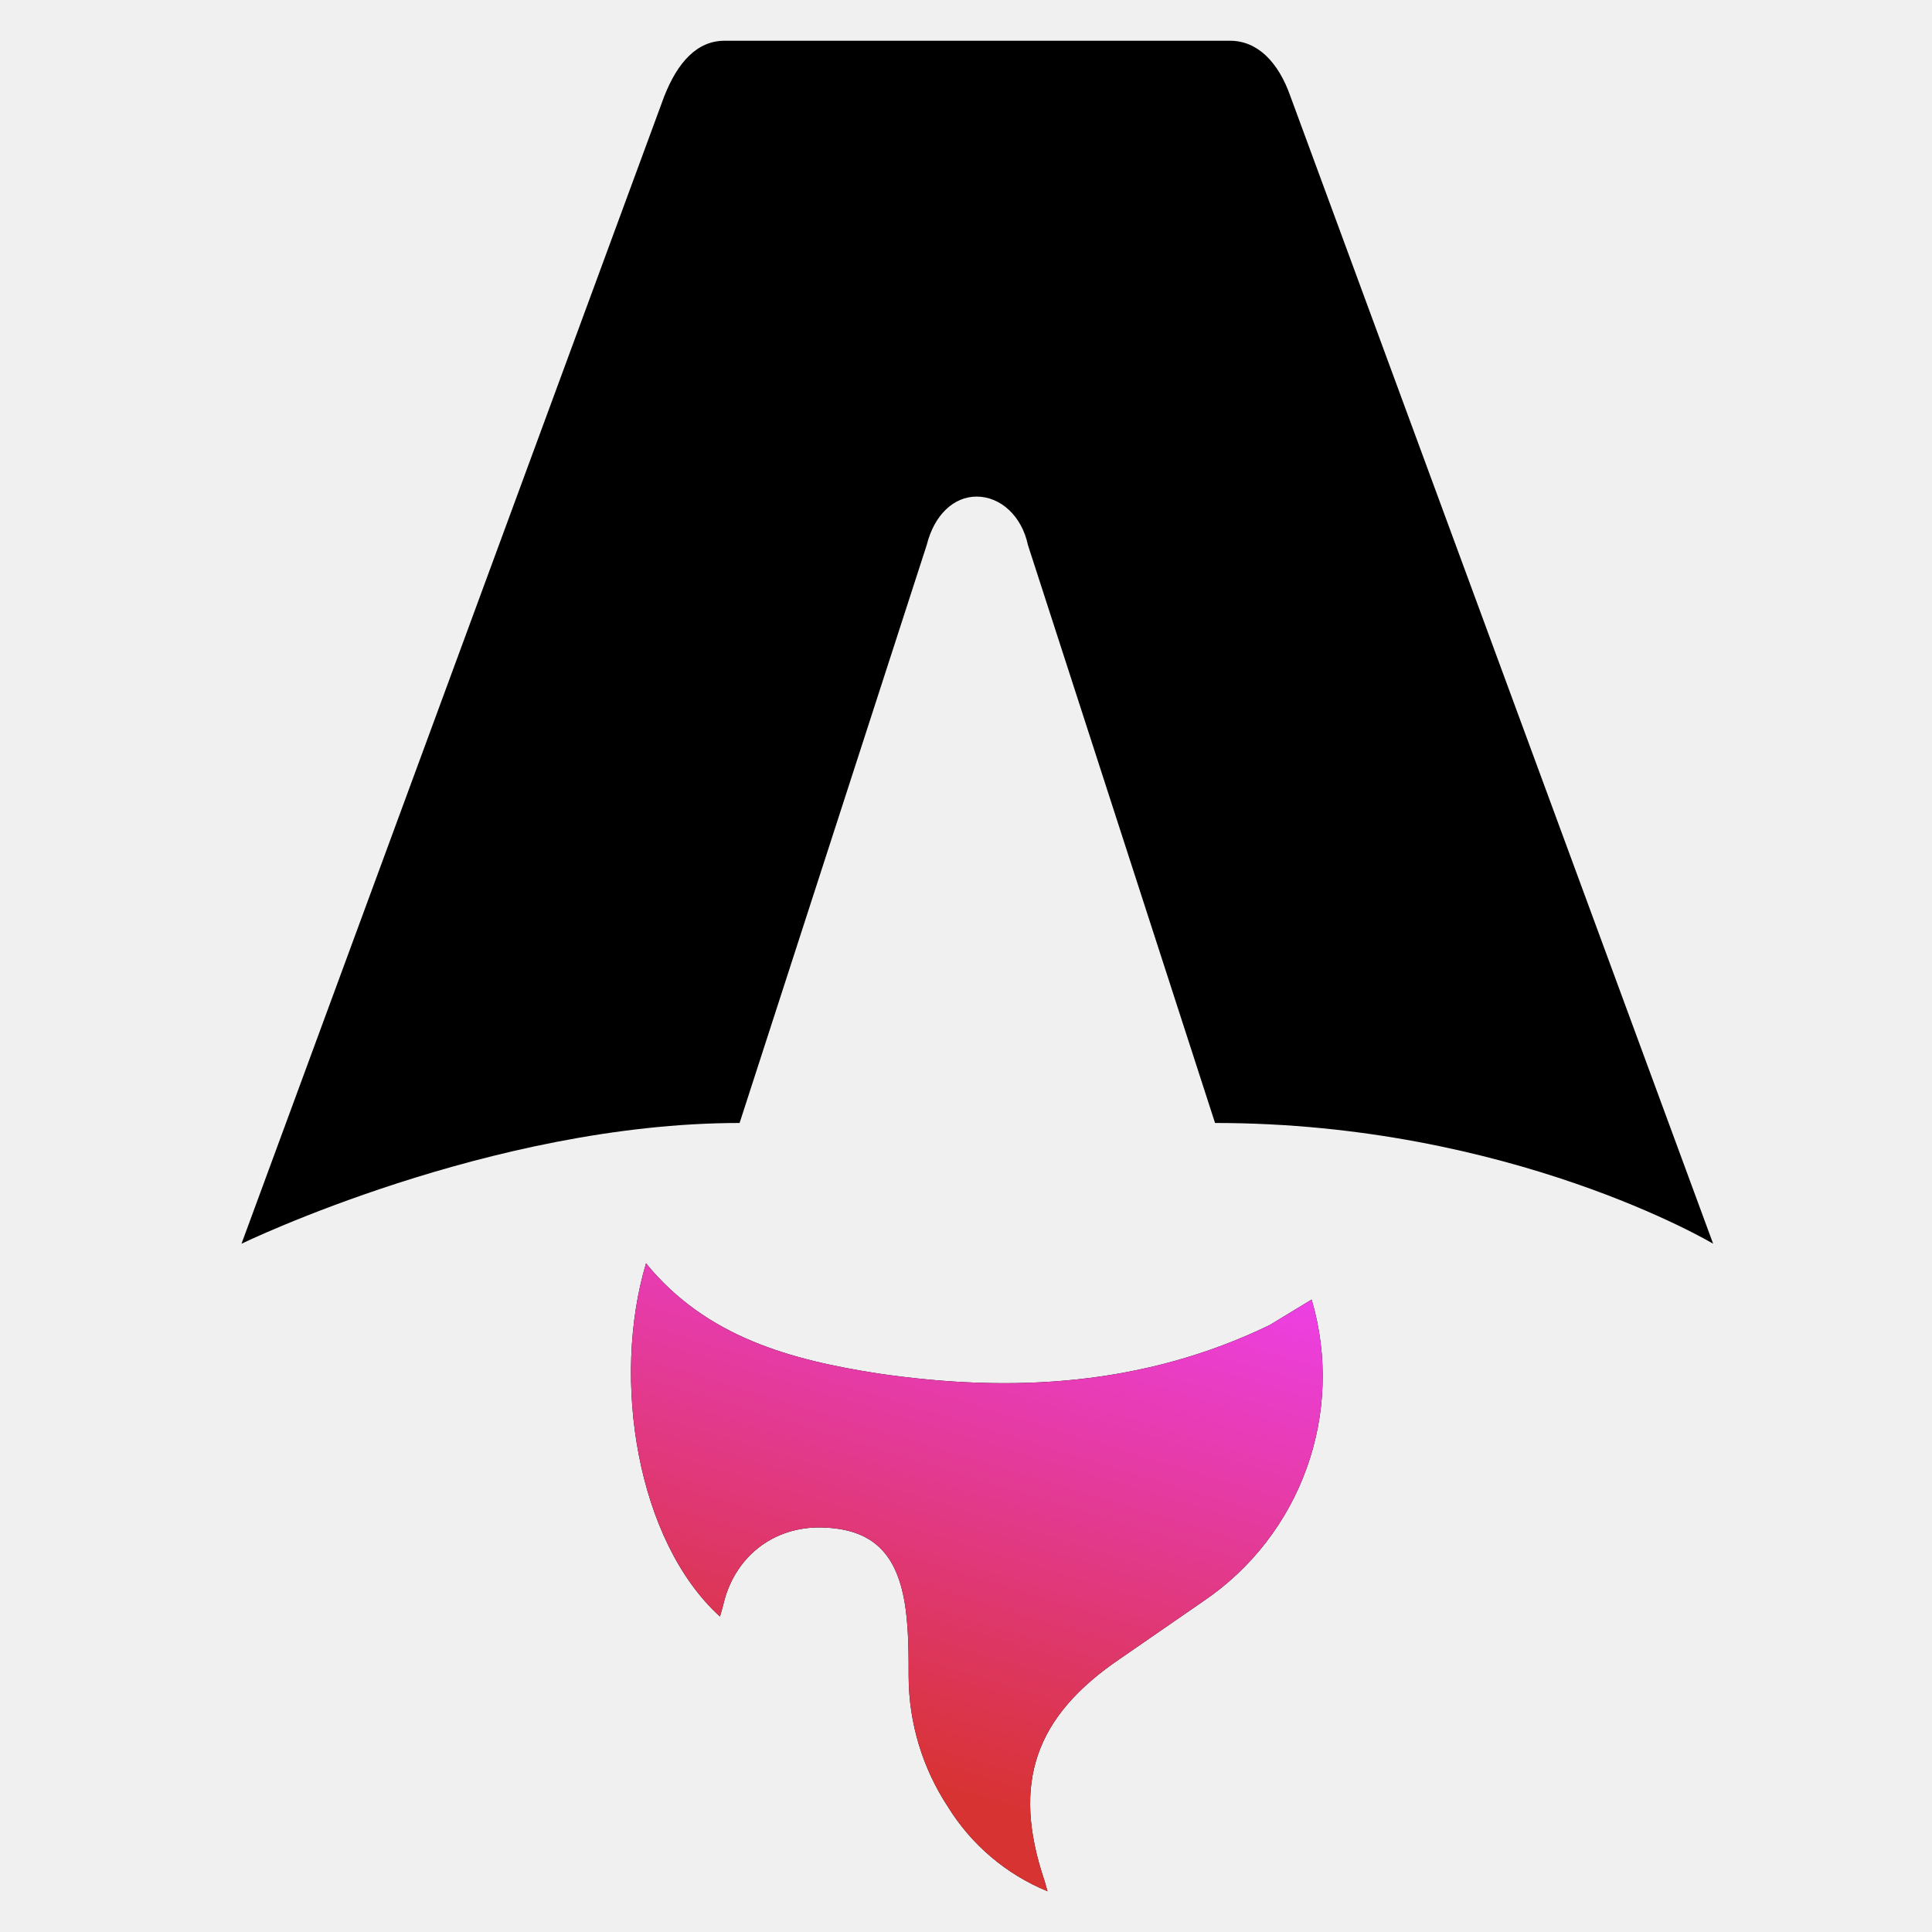
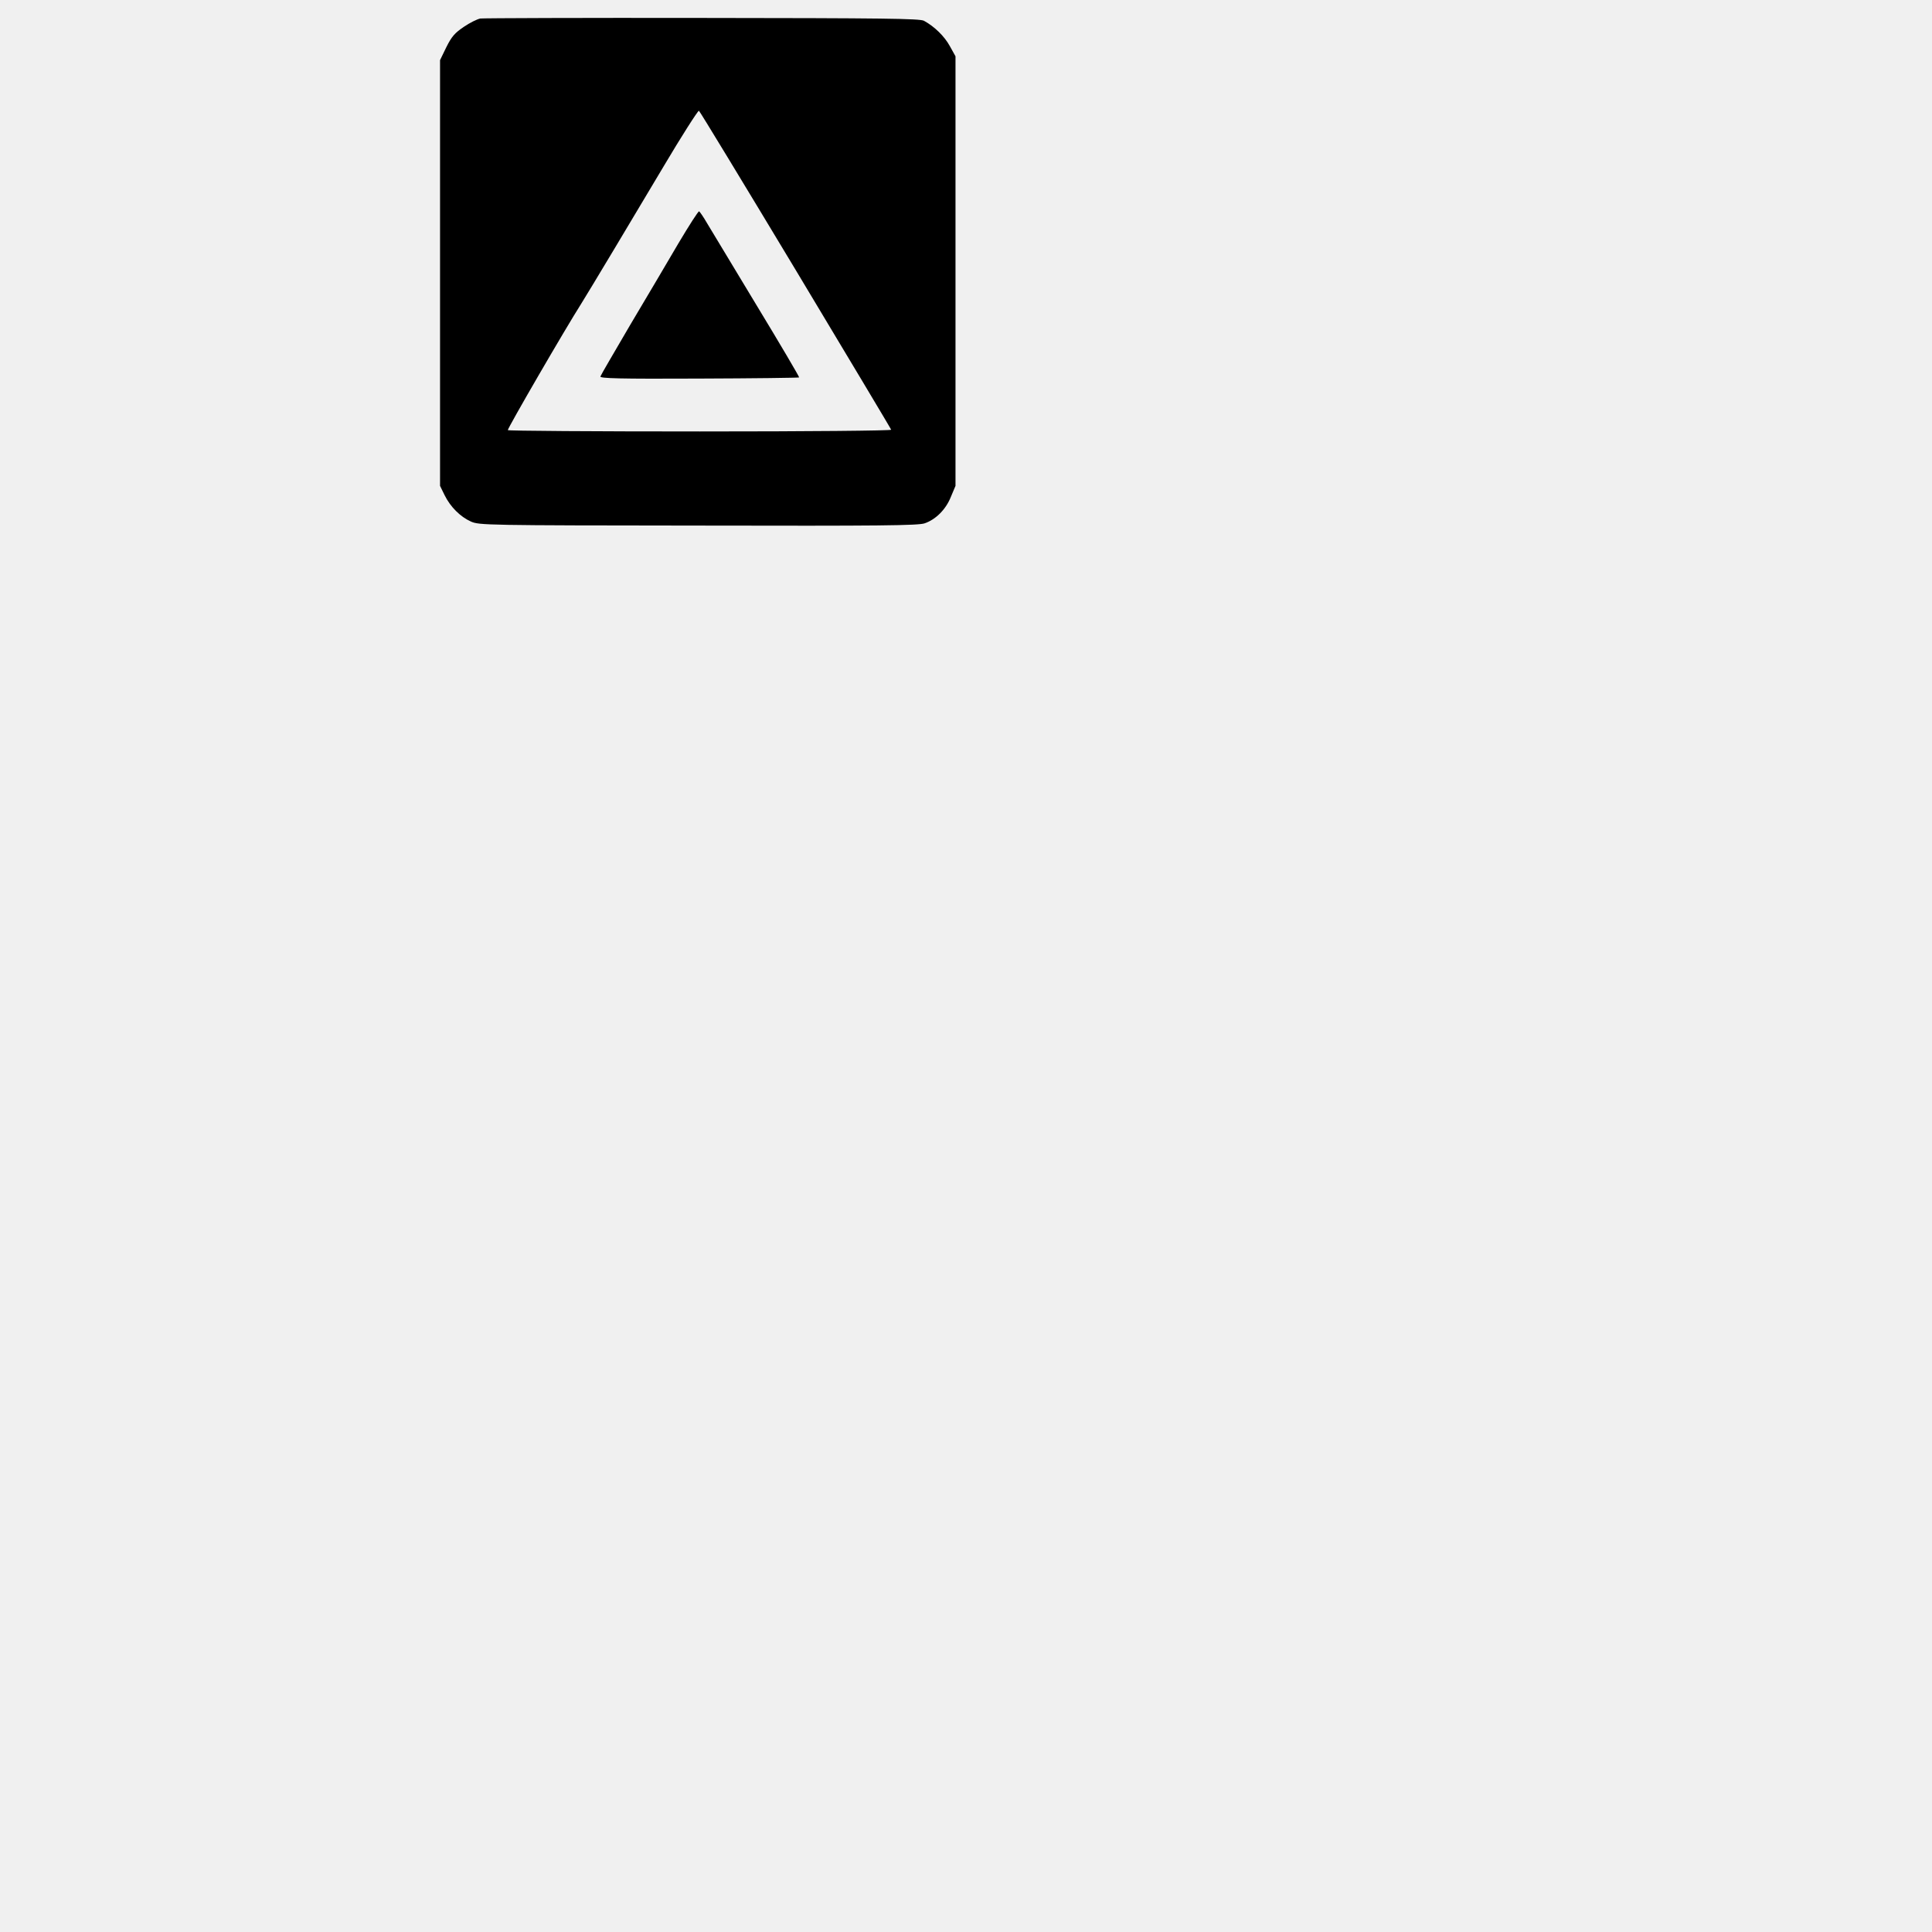
- <svg xmlns="http://www.w3.org/2000/svg" fill="none" viewBox="0 0 128 128">
-   <g>
-     <path d="M47.7 107.1c-5.5-5-7.2-15.7-4.9-23.4 4 4.9 9.6 6.4 15.4 7.3 8.9 1.3 17.6.8 25.9-3.2l2.8-1.7a18 18 0 0 1-7.2 20l-5.5 3.8c-5.6 3.8-7.2 8.2-5 14.7l.2.7a14 14 0 0 1-6.6-5.6 15.8 15.8 0 0 1-2.6-8.6c0-1.5 0-3-.2-4.5-.5-3.7-2.2-5.3-5.5-5.4-3.3-.1-5.9 2-6.6 5.2l-.2.7Z" />
-     <path d="M16 82.4s16.5-8 33-8l12.4-38.3c.5-2 1.8-3.2 3.3-3.2 1.6 0 3 1.3 3.4 3.2l12.4 38.3c19.6 0 33 8 33 8l-28-76c-.8-2.3-2.2-3.7-4-3.7H48c-1.8 0-3.1 1.4-4 3.7l-28 76Z" />
+ <svg xmlns="http://www.w3.org/2000/svg" version="1.0" width="1012pt" height="1012pt" viewBox="0 0 1012 1012" preserveAspectRatio="xMidYMid meet">
+   <g transform="translate(0,512) scale(0.1,-0.1)" fill="#000000" stroke="none">
+     <path d="M2516 5023 c-16 -3 -55 -22 -87 -44 -47 -32 -63 -50 -91 -106 l-33 -68 0 -1115 0 -1115 24 -49 c30 -61 82 -113 138 -138 43 -19 77 -20 1191 -21 949 -2 1154 0 1186 12 58 20 111 73 137 139 l24 57 0 1125 0 1125 -30 54 c-28 51 -80 102 -135 132 -21 12 -214 14 -1160 15 -624 1 -1148 -1 -1164 -3z m1650 -1314 c274 -457 501 -835 502 -840 2 -5 -433 -9 -1002 -9 -553 0 -1006 3 -1006 7 0 12 298 526 385 663 33 52 287 476 438 730 83 140 172 280 178 280 3 0 230 -374 505 -831z" />
+     <path d="M3554 3846 c-55 -94 -169 -287 -253 -428 -83 -142 -154 -263 -156 -270 -4 -10 99 -13 516 -11 287 1 523 4 525 6 2 2 -98 172 -223 378 -124 206 -241 400 -260 431 -18 31 -37 59 -41 61 -4 2 -52 -73 -108 -167z" />
  </g>
-   <path fill="url(#a)" d="M47.7 107.1c-5.5-5-7.2-15.7-4.9-23.4 4 4.9 9.6 6.4 15.4 7.3 8.9 1.3 17.6.8 25.9-3.2l2.8-1.7a18 18 0 0 1-7.2 20l-5.5 3.8c-5.6 3.8-7.2 8.2-5 14.7l.2.7a14 14 0 0 1-6.6-5.6 15.8 15.8 0 0 1-2.6-8.6c0-1.5 0-3-.2-4.5-.5-3.7-2.2-5.3-5.5-5.4-3.3-.1-5.9 2-6.6 5.2l-.2.7Z" />
-   <defs>
-     <linearGradient id="a" x1="64.7" x2="77.4" y1="119.2" y2="77.4" gradientUnits="userSpaceOnUse">
-       <stop stop-color="#D83333" />
-       <stop offset="1" stop-color="#F041FF" />
-     </linearGradient>
-   </defs>
-   <style>
-     g {
-       fill: #000;
-     }
- 
-     @media (prefers-color-scheme: dark) {
-       g {
-         fill: #FFF;
-       }
-     }
-   </style>
</svg>
